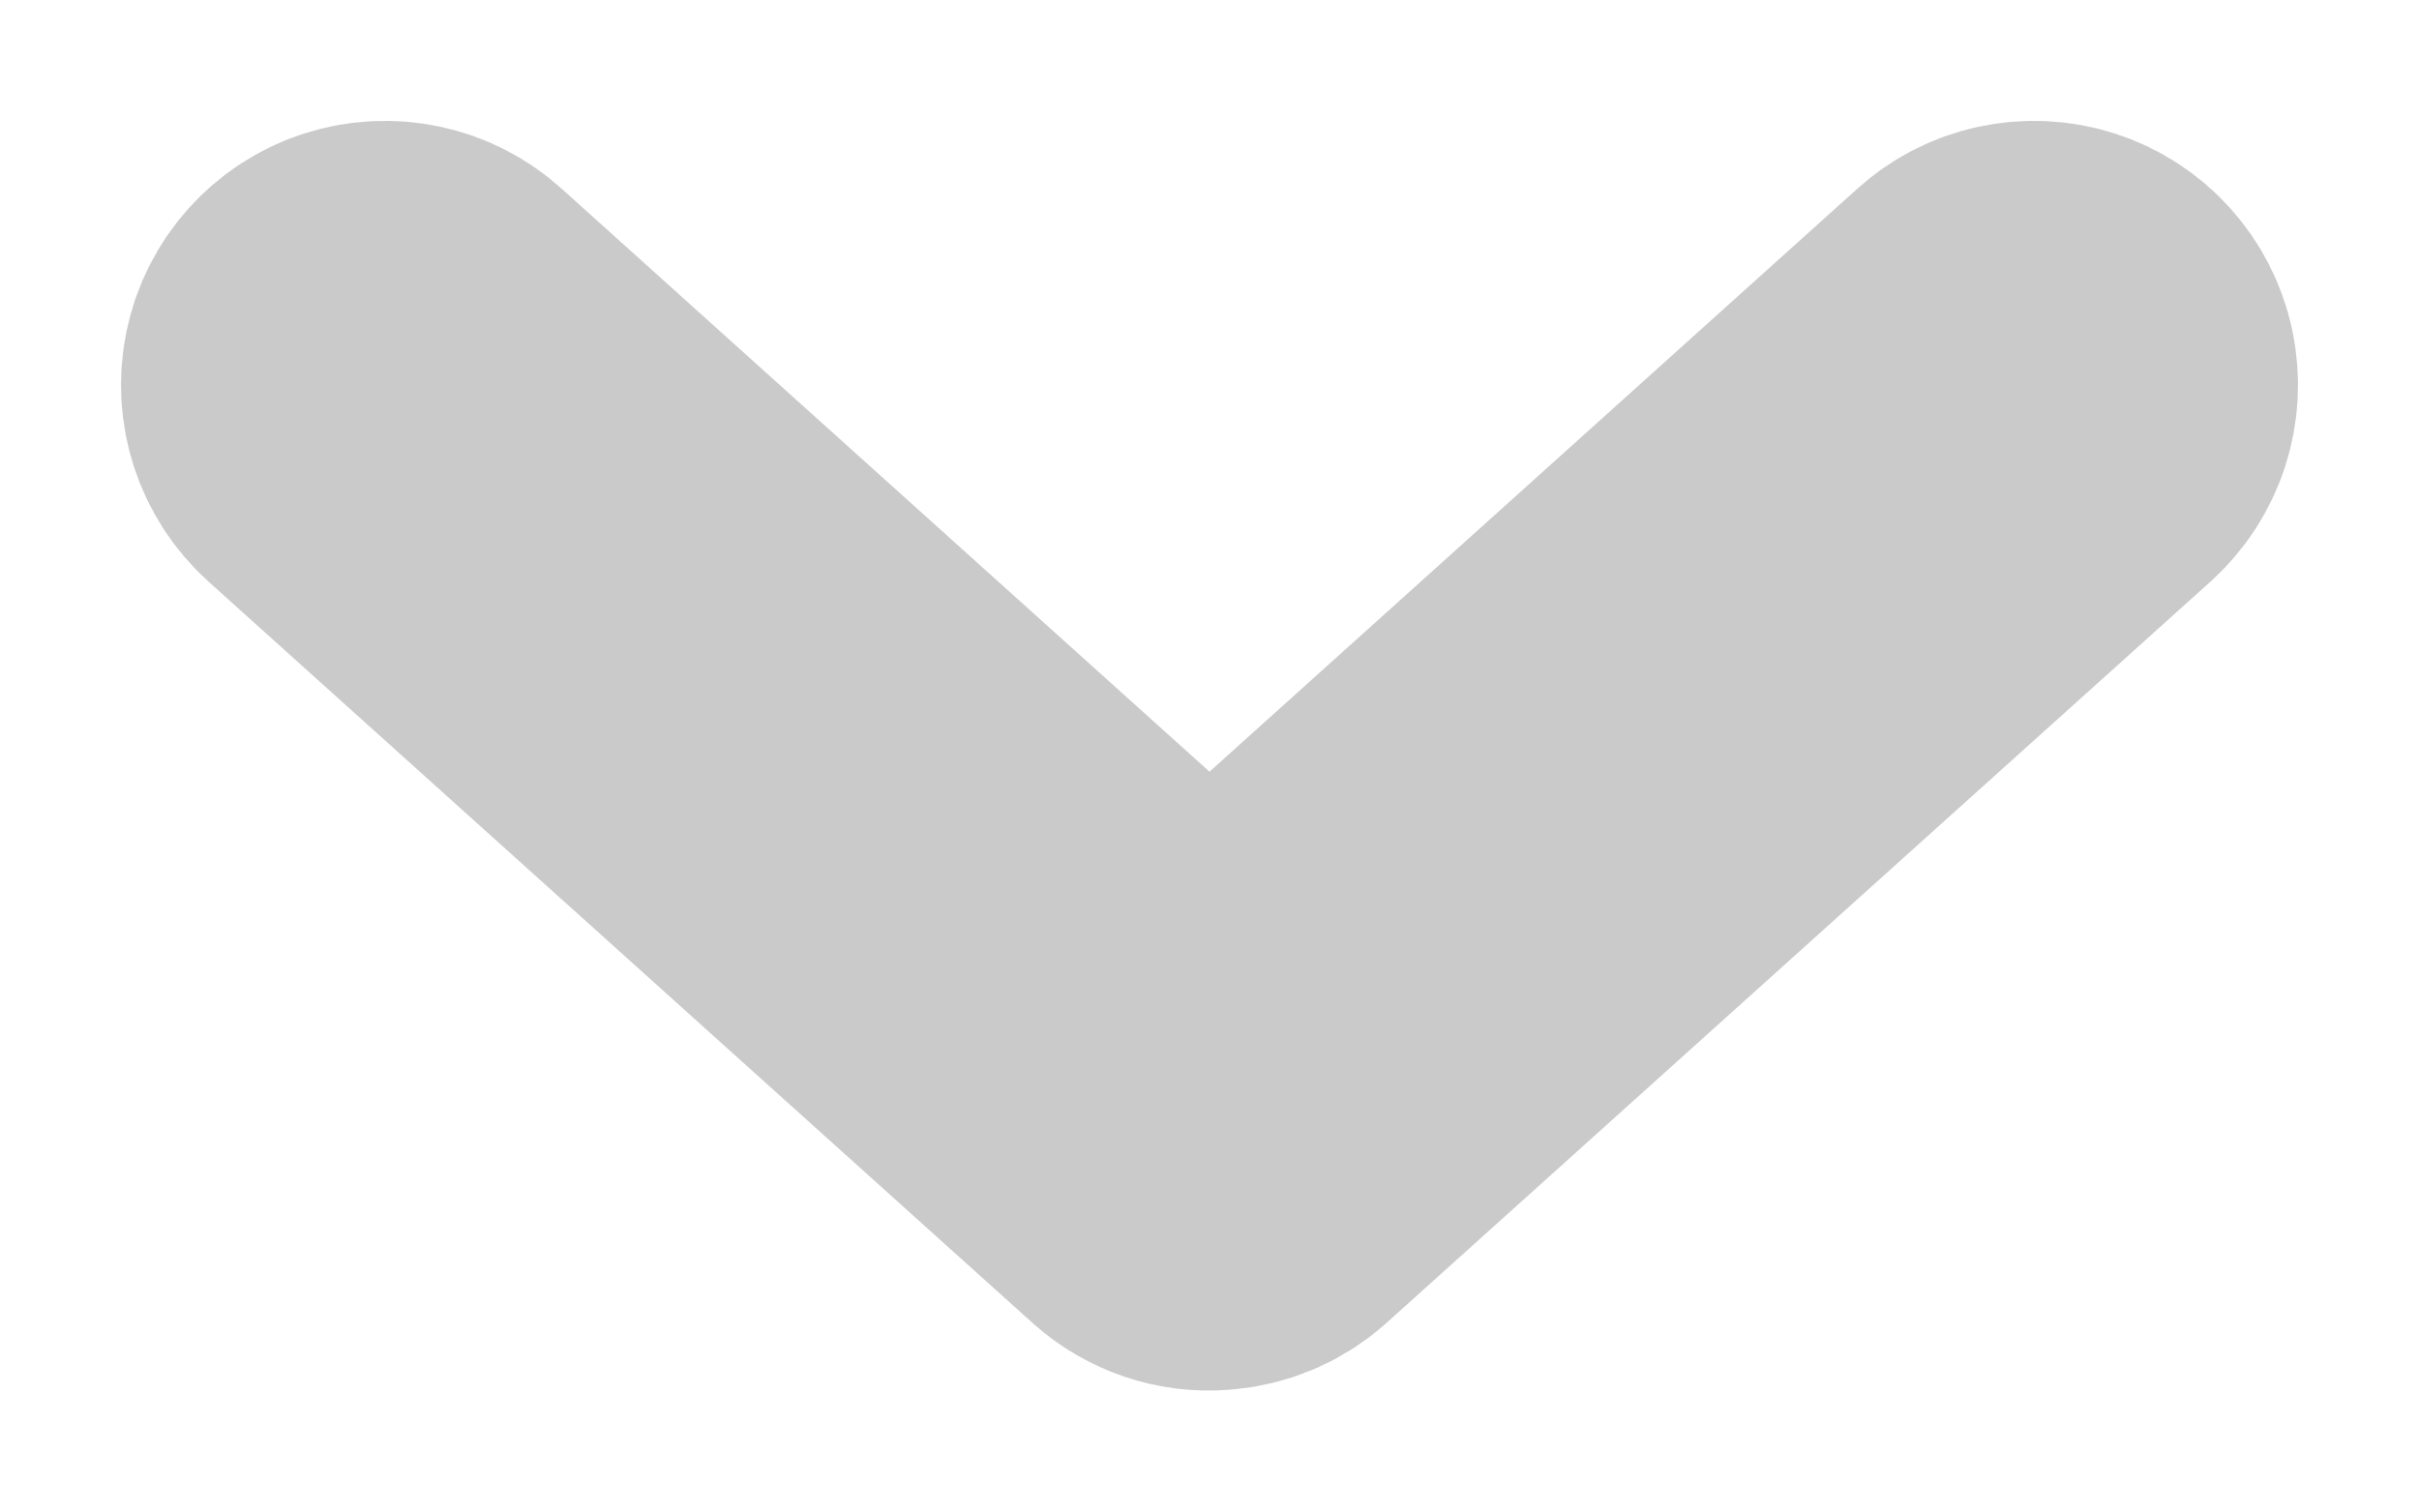
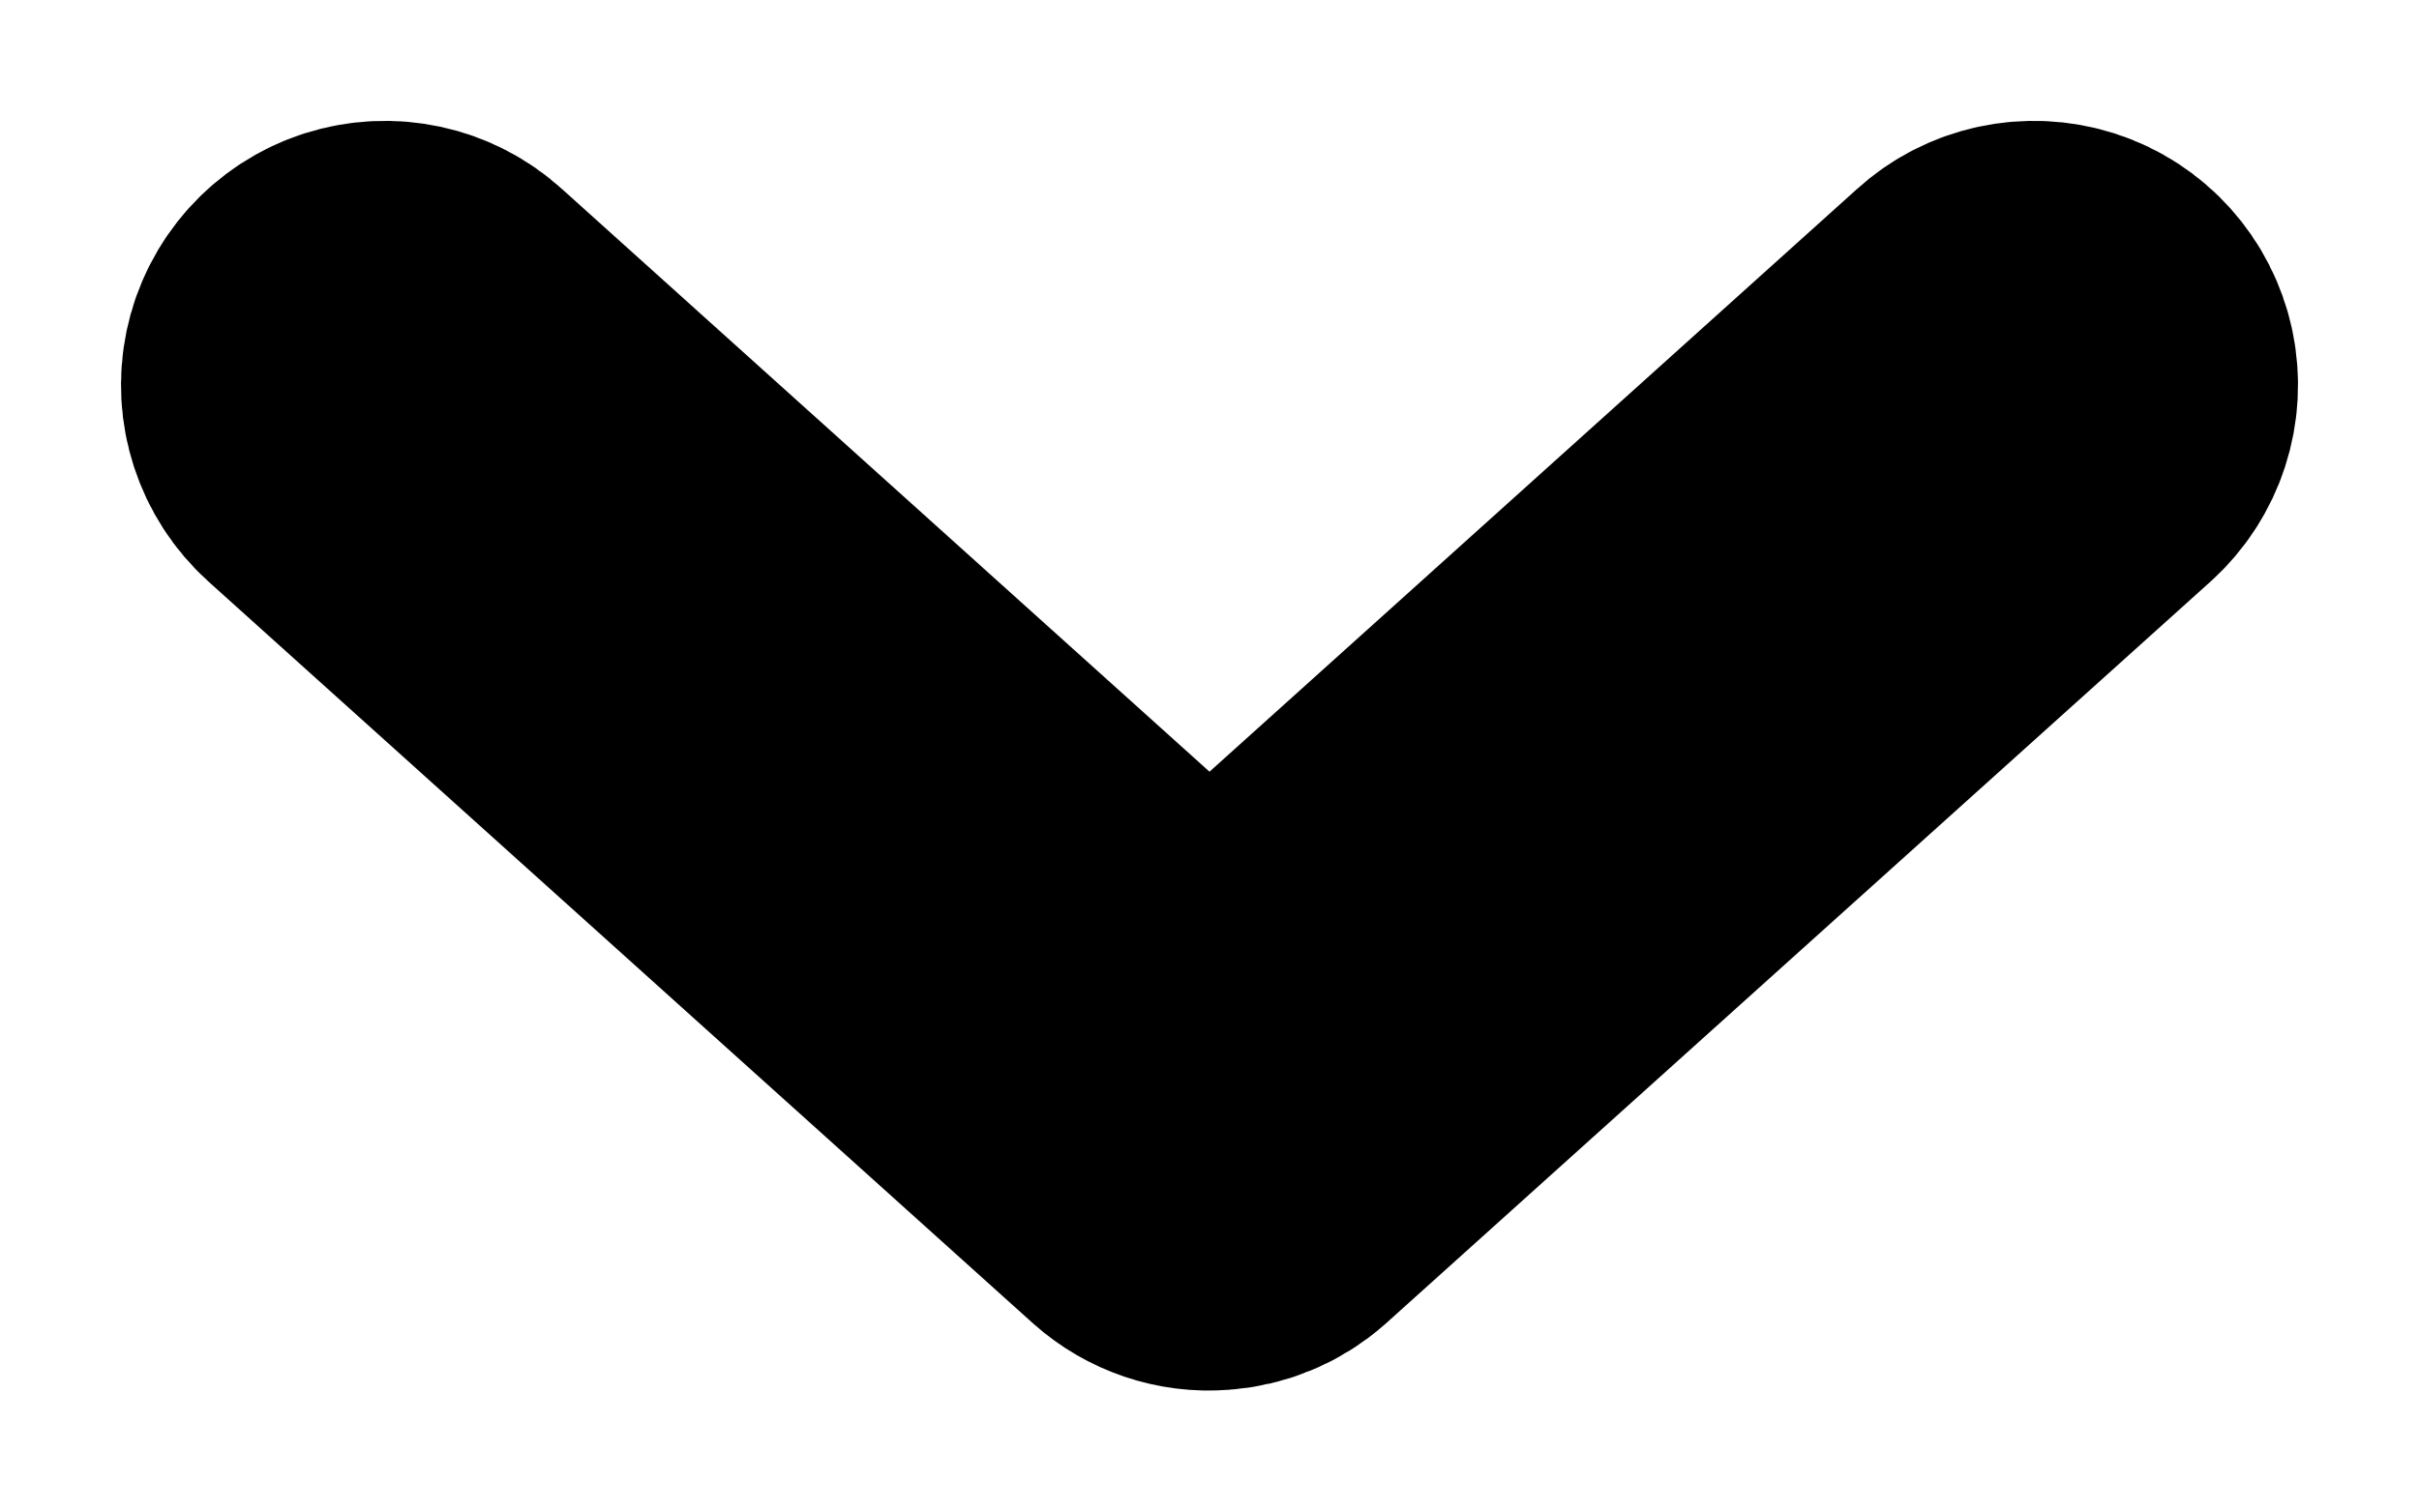
<svg xmlns="http://www.w3.org/2000/svg" width="8" height="5" viewBox="0 0 8 5">
-   <path d="M4.019 3.999C4.08 3.995 4.138 3.971 4.183 3.931L6.909 1.478C6.982 1.412 7.014 1.313 6.994 1.217C6.974 1.121 6.904 1.043 6.811 1.013C6.717 0.983 6.615 1.005 6.543 1.071L4 3.36L1.457 1.071C1.385 1.005 1.283 0.983 1.189 1.013C1.096 1.043 1.026 1.121 1.006 1.217C0.986 1.313 1.018 1.412 1.091 1.478L3.817 3.931C3.872 3.98 3.945 4.005 4.019 3.999Z" stroke="#cacaca" stroke-width="1.2" />
+   <path d="M4.019 3.999C4.08 3.995 4.138 3.971 4.183 3.931L6.909 1.478C6.982 1.412 7.014 1.313 6.994 1.217C6.974 1.121 6.904 1.043 6.811 1.013C6.717 0.983 6.615 1.005 6.543 1.071L4 3.36L1.457 1.071C1.385 1.005 1.283 0.983 1.189 1.013C1.096 1.043 1.026 1.121 1.006 1.217C0.986 1.313 1.018 1.412 1.091 1.478L3.817 3.931C3.872 3.98 3.945 4.005 4.019 3.999Z" stroke="#000" stroke-width="1.2" />
</svg>
